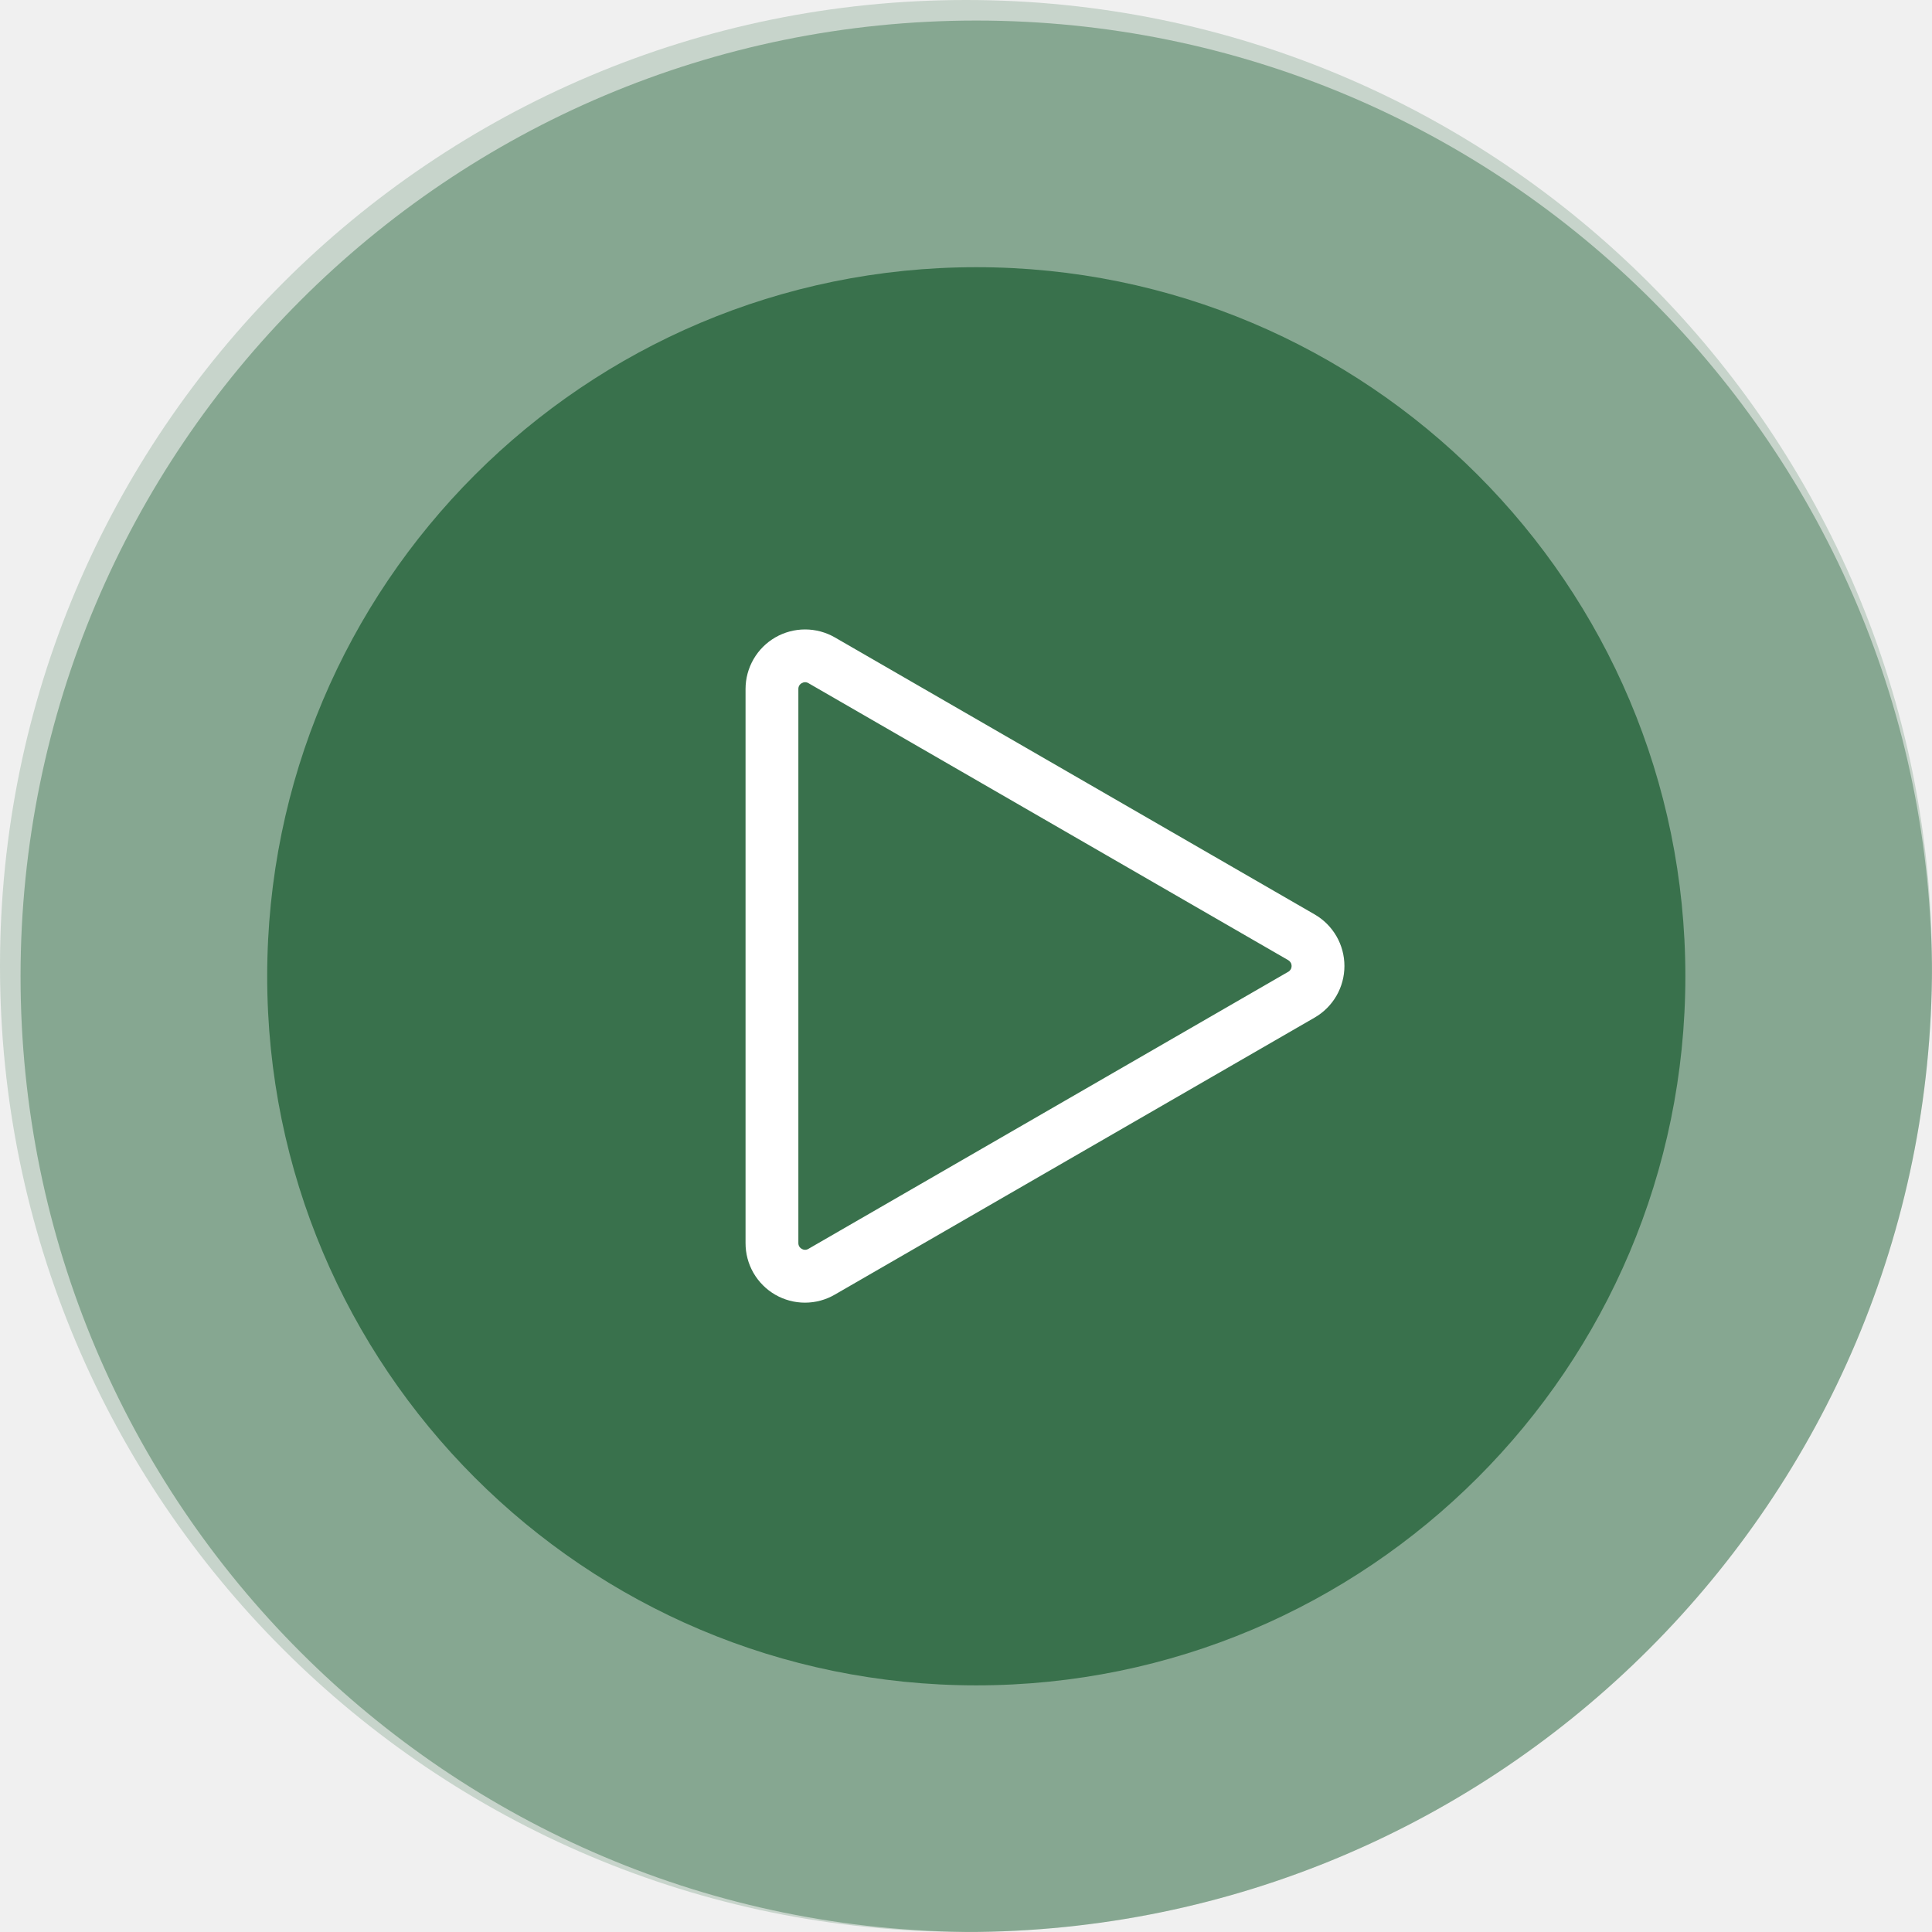
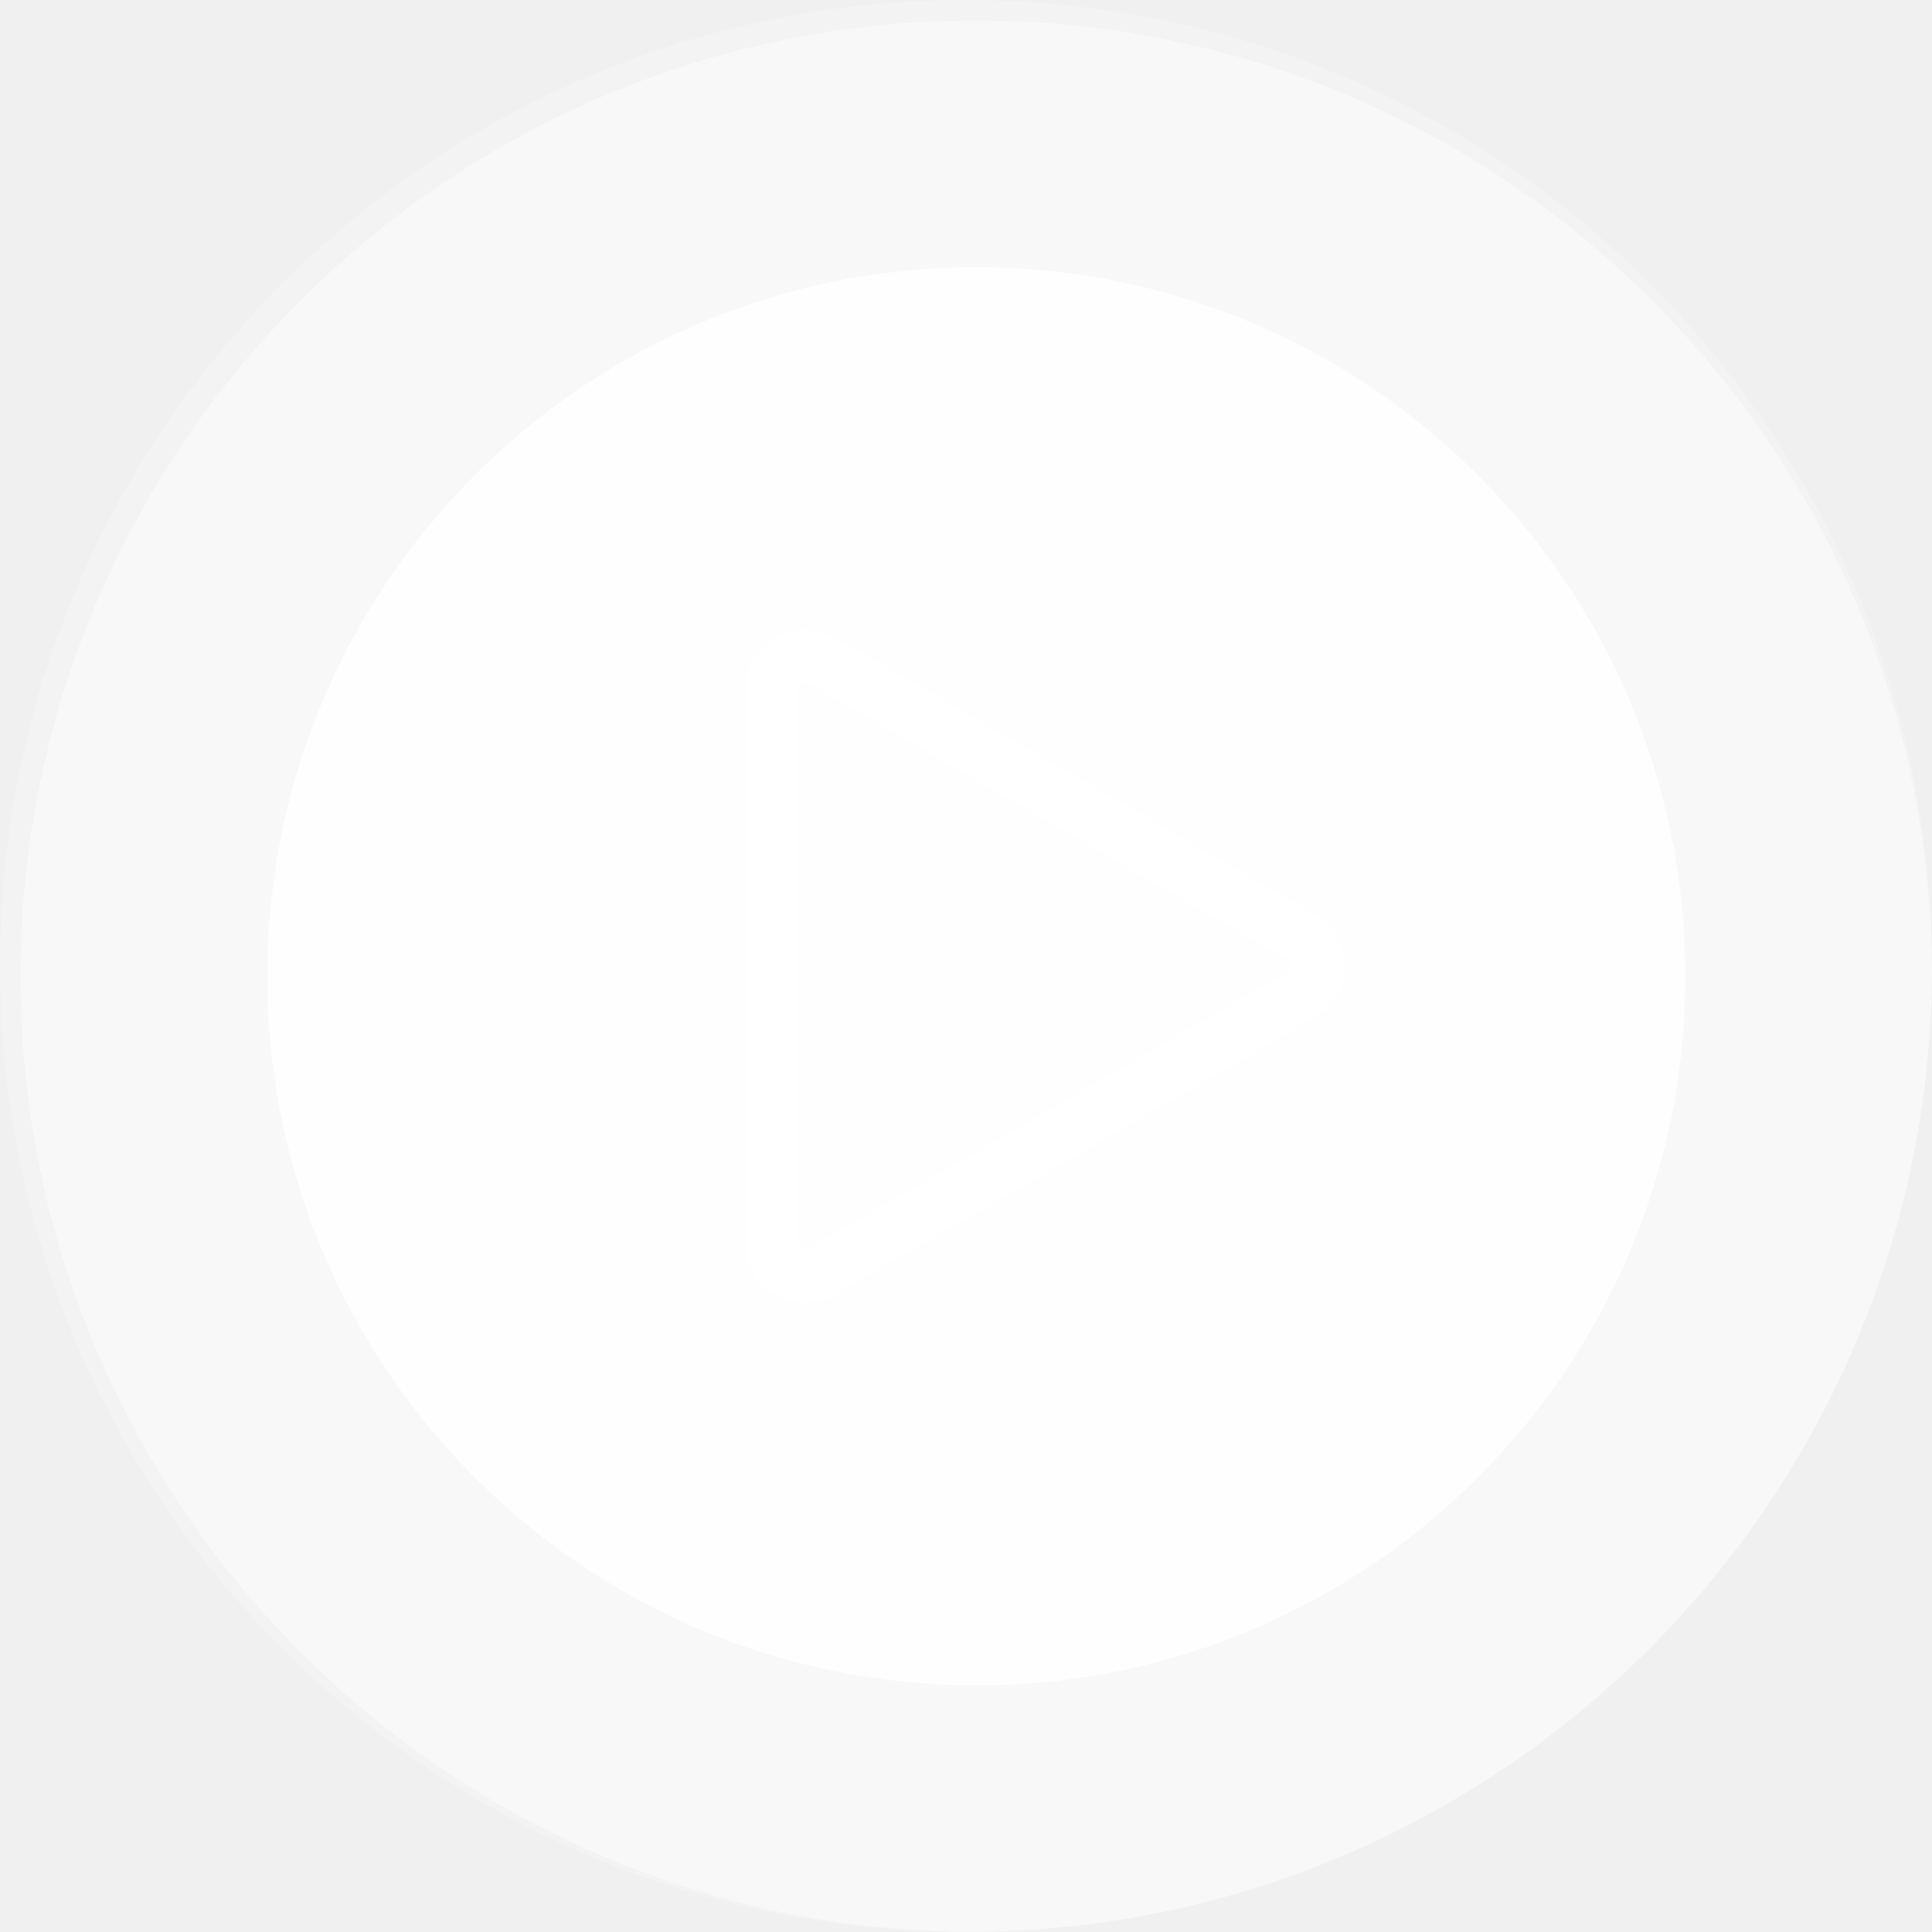
<svg xmlns="http://www.w3.org/2000/svg" width="94" height="94" viewBox="0 0 94 94" fill="none">
  <g clip-path="url(#clip0)">
-     <circle cx="47.5" cy="47.5" r="61.5" fill="#26643B" fill-opacity="0.2" />
-     <circle cx="47.5" cy="47.5" r="46.5" fill="#26643B" fill-opacity="0.4" />
-     <circle cx="47.5" cy="47.5" r="34.5" fill="#26643B" fill-opacity="0.8" />
+     <circle cx="47.5" cy="47.5" r="61.5" fill="white" fill-opacity="0.2" />
+     <circle cx="47.5" cy="47.5" r="46.5" fill="white" fill-opacity="0.4" />
+     <circle cx="47.5" cy="47.5" r="34.5" fill="white" fill-opacity="0.8" />
    <path d="M63.964 44.491L40.62 31.013C40.179 30.759 39.68 30.625 39.171 30.625C38.663 30.625 38.163 30.759 37.722 31.013C37.282 31.267 36.916 31.633 36.662 32.074C36.408 32.514 36.274 33.013 36.274 33.522V60.478C36.272 60.987 36.404 61.488 36.658 61.93C36.912 62.371 37.278 62.738 37.719 62.993C38.16 63.247 38.661 63.381 39.17 63.38C39.679 63.379 40.18 63.244 40.62 62.987L63.964 49.509C64.404 49.255 64.77 48.889 65.024 48.449C65.279 48.008 65.412 47.509 65.412 47C65.412 46.491 65.279 45.992 65.024 45.551C64.77 45.111 64.404 44.745 63.964 44.491ZM62.679 47.281L39.335 60.761C39.285 60.792 39.229 60.808 39.171 60.808C39.113 60.808 39.057 60.792 39.008 60.761C38.957 60.734 38.915 60.693 38.886 60.643C38.857 60.593 38.843 60.536 38.844 60.478V33.522C38.843 33.464 38.857 33.407 38.886 33.357C38.915 33.307 38.957 33.266 39.008 33.239C39.058 33.209 39.114 33.193 39.172 33.192C39.23 33.193 39.286 33.209 39.335 33.239L62.68 46.717C62.729 46.746 62.77 46.787 62.799 46.837C62.828 46.886 62.843 46.943 62.843 47C62.843 47.057 62.828 47.114 62.799 47.163C62.77 47.213 62.729 47.254 62.68 47.283L62.679 47.281Z" fill="white" />
  </g>
  <defs>
    <clipPath id="clip0">
      <rect width="94" height="94" rx="47" fill="white" />
    </clipPath>
  </defs>
</svg>
